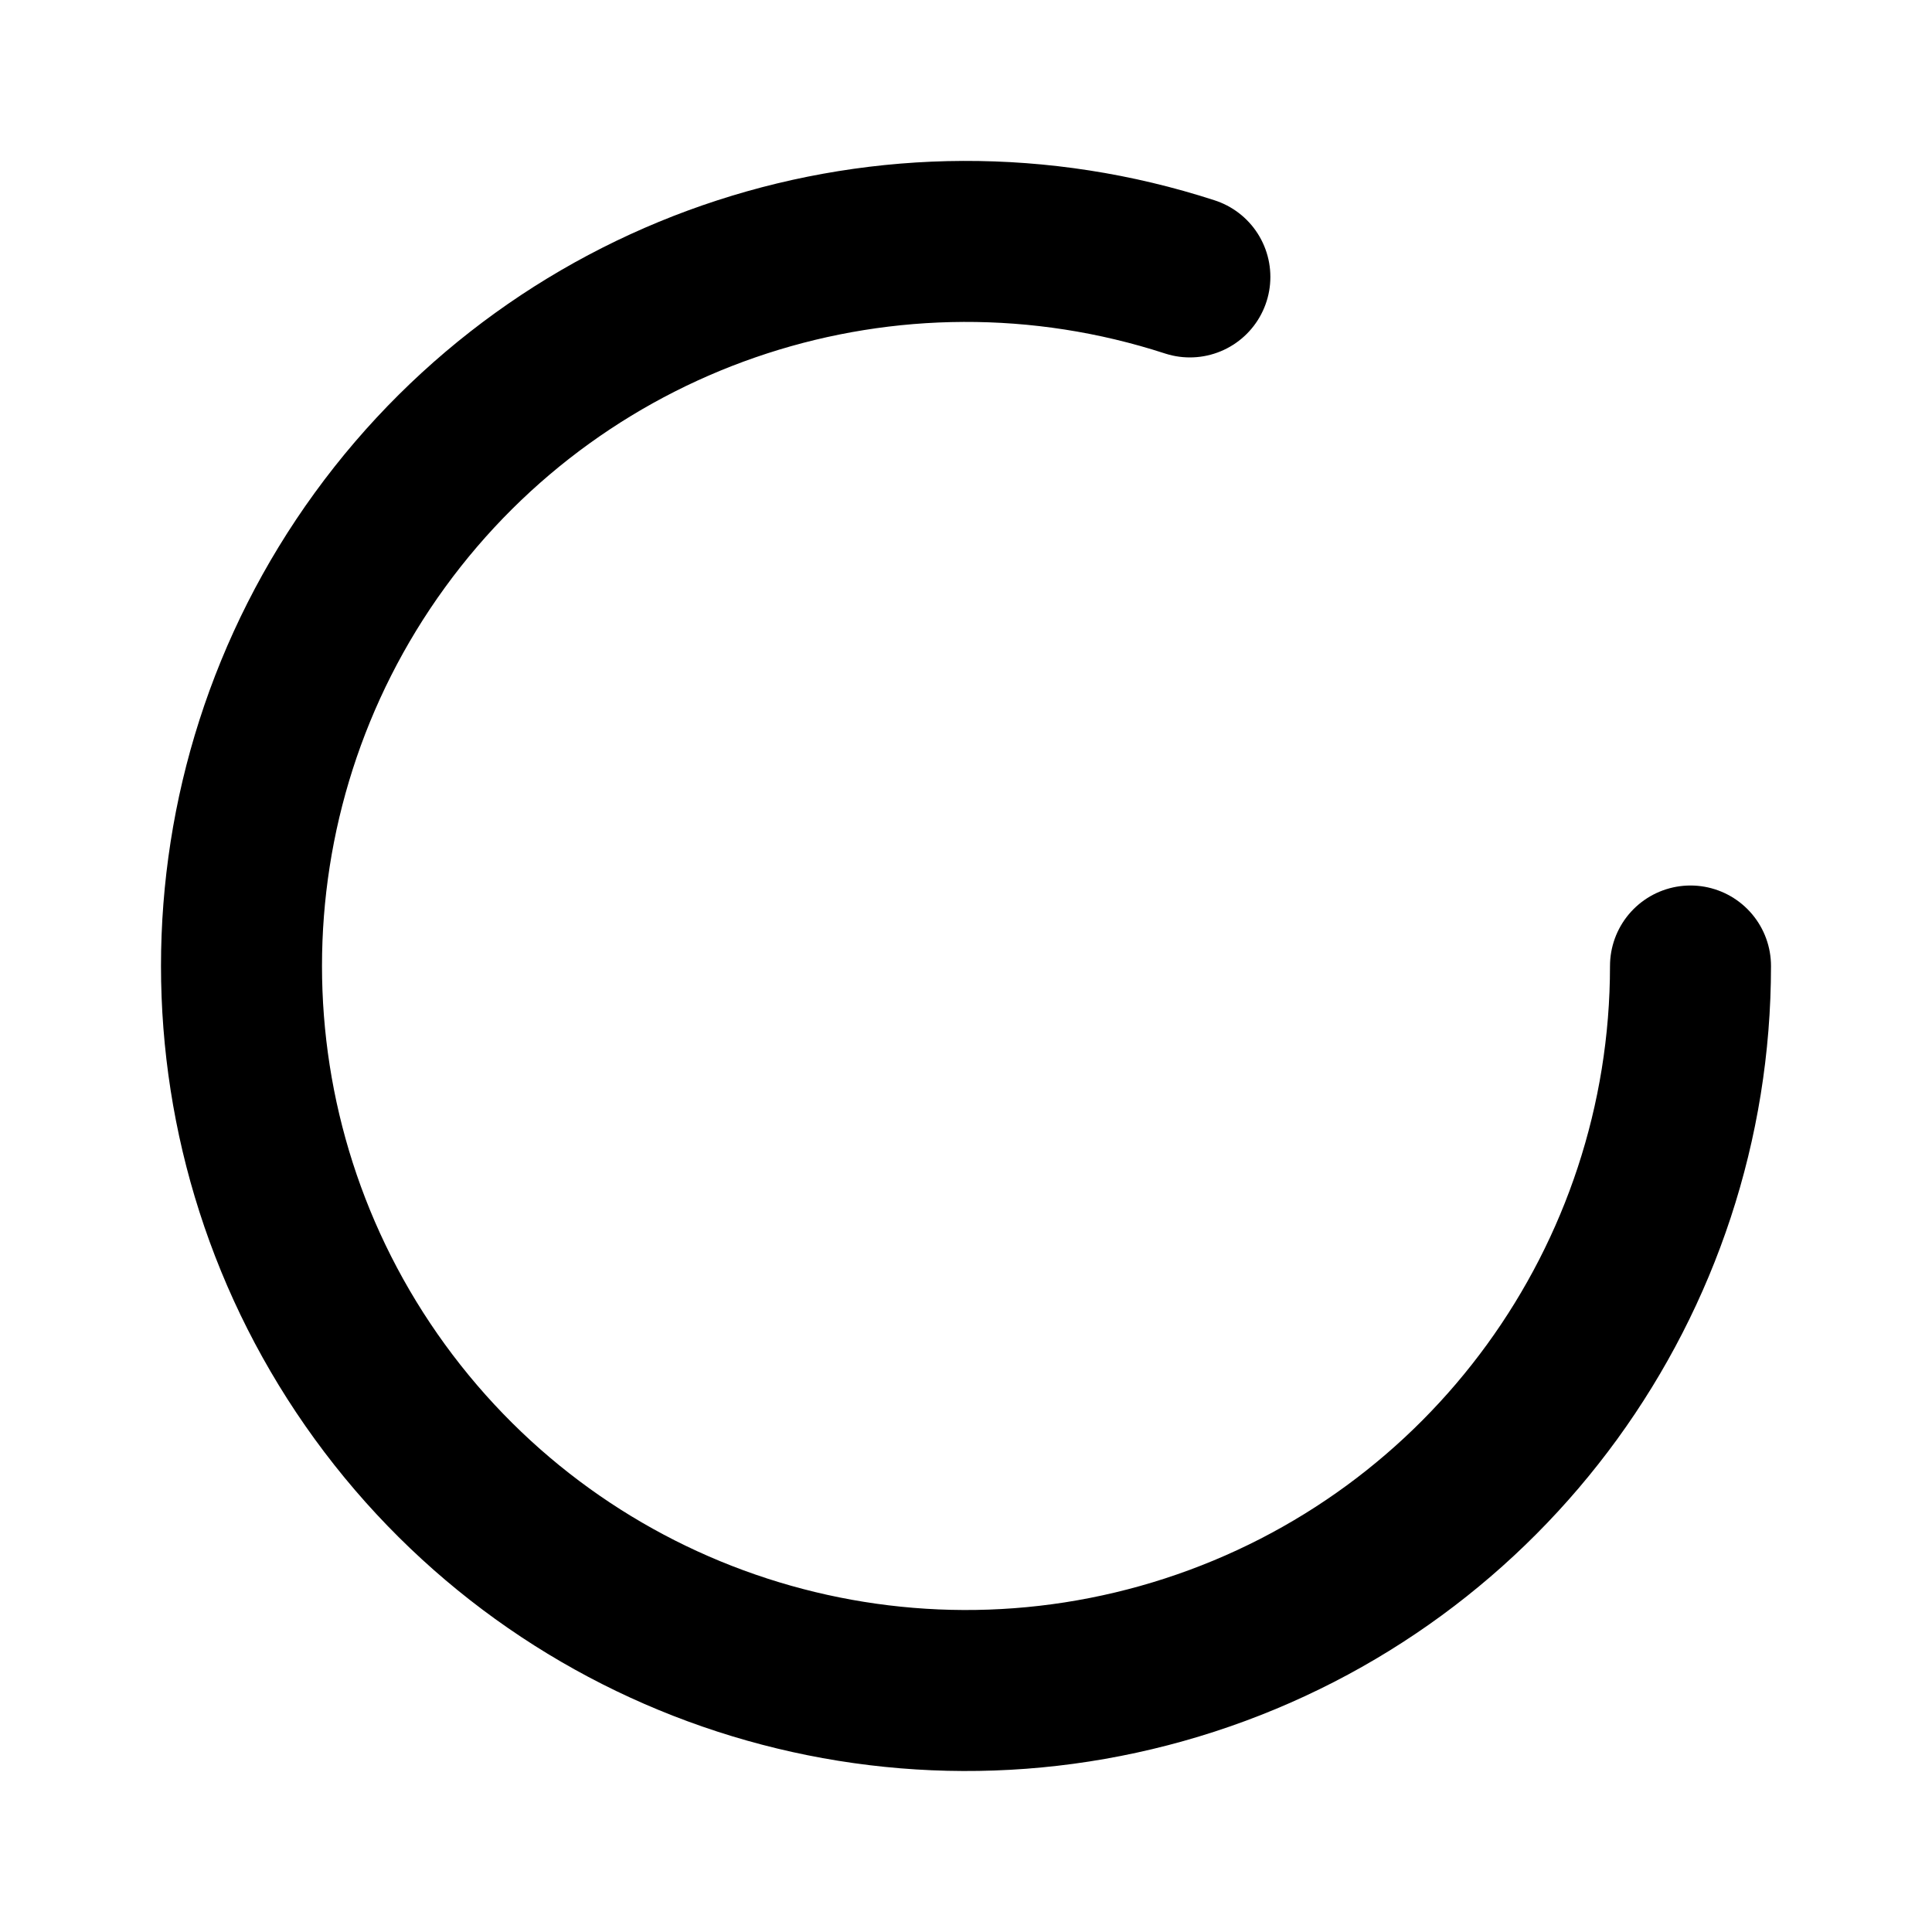
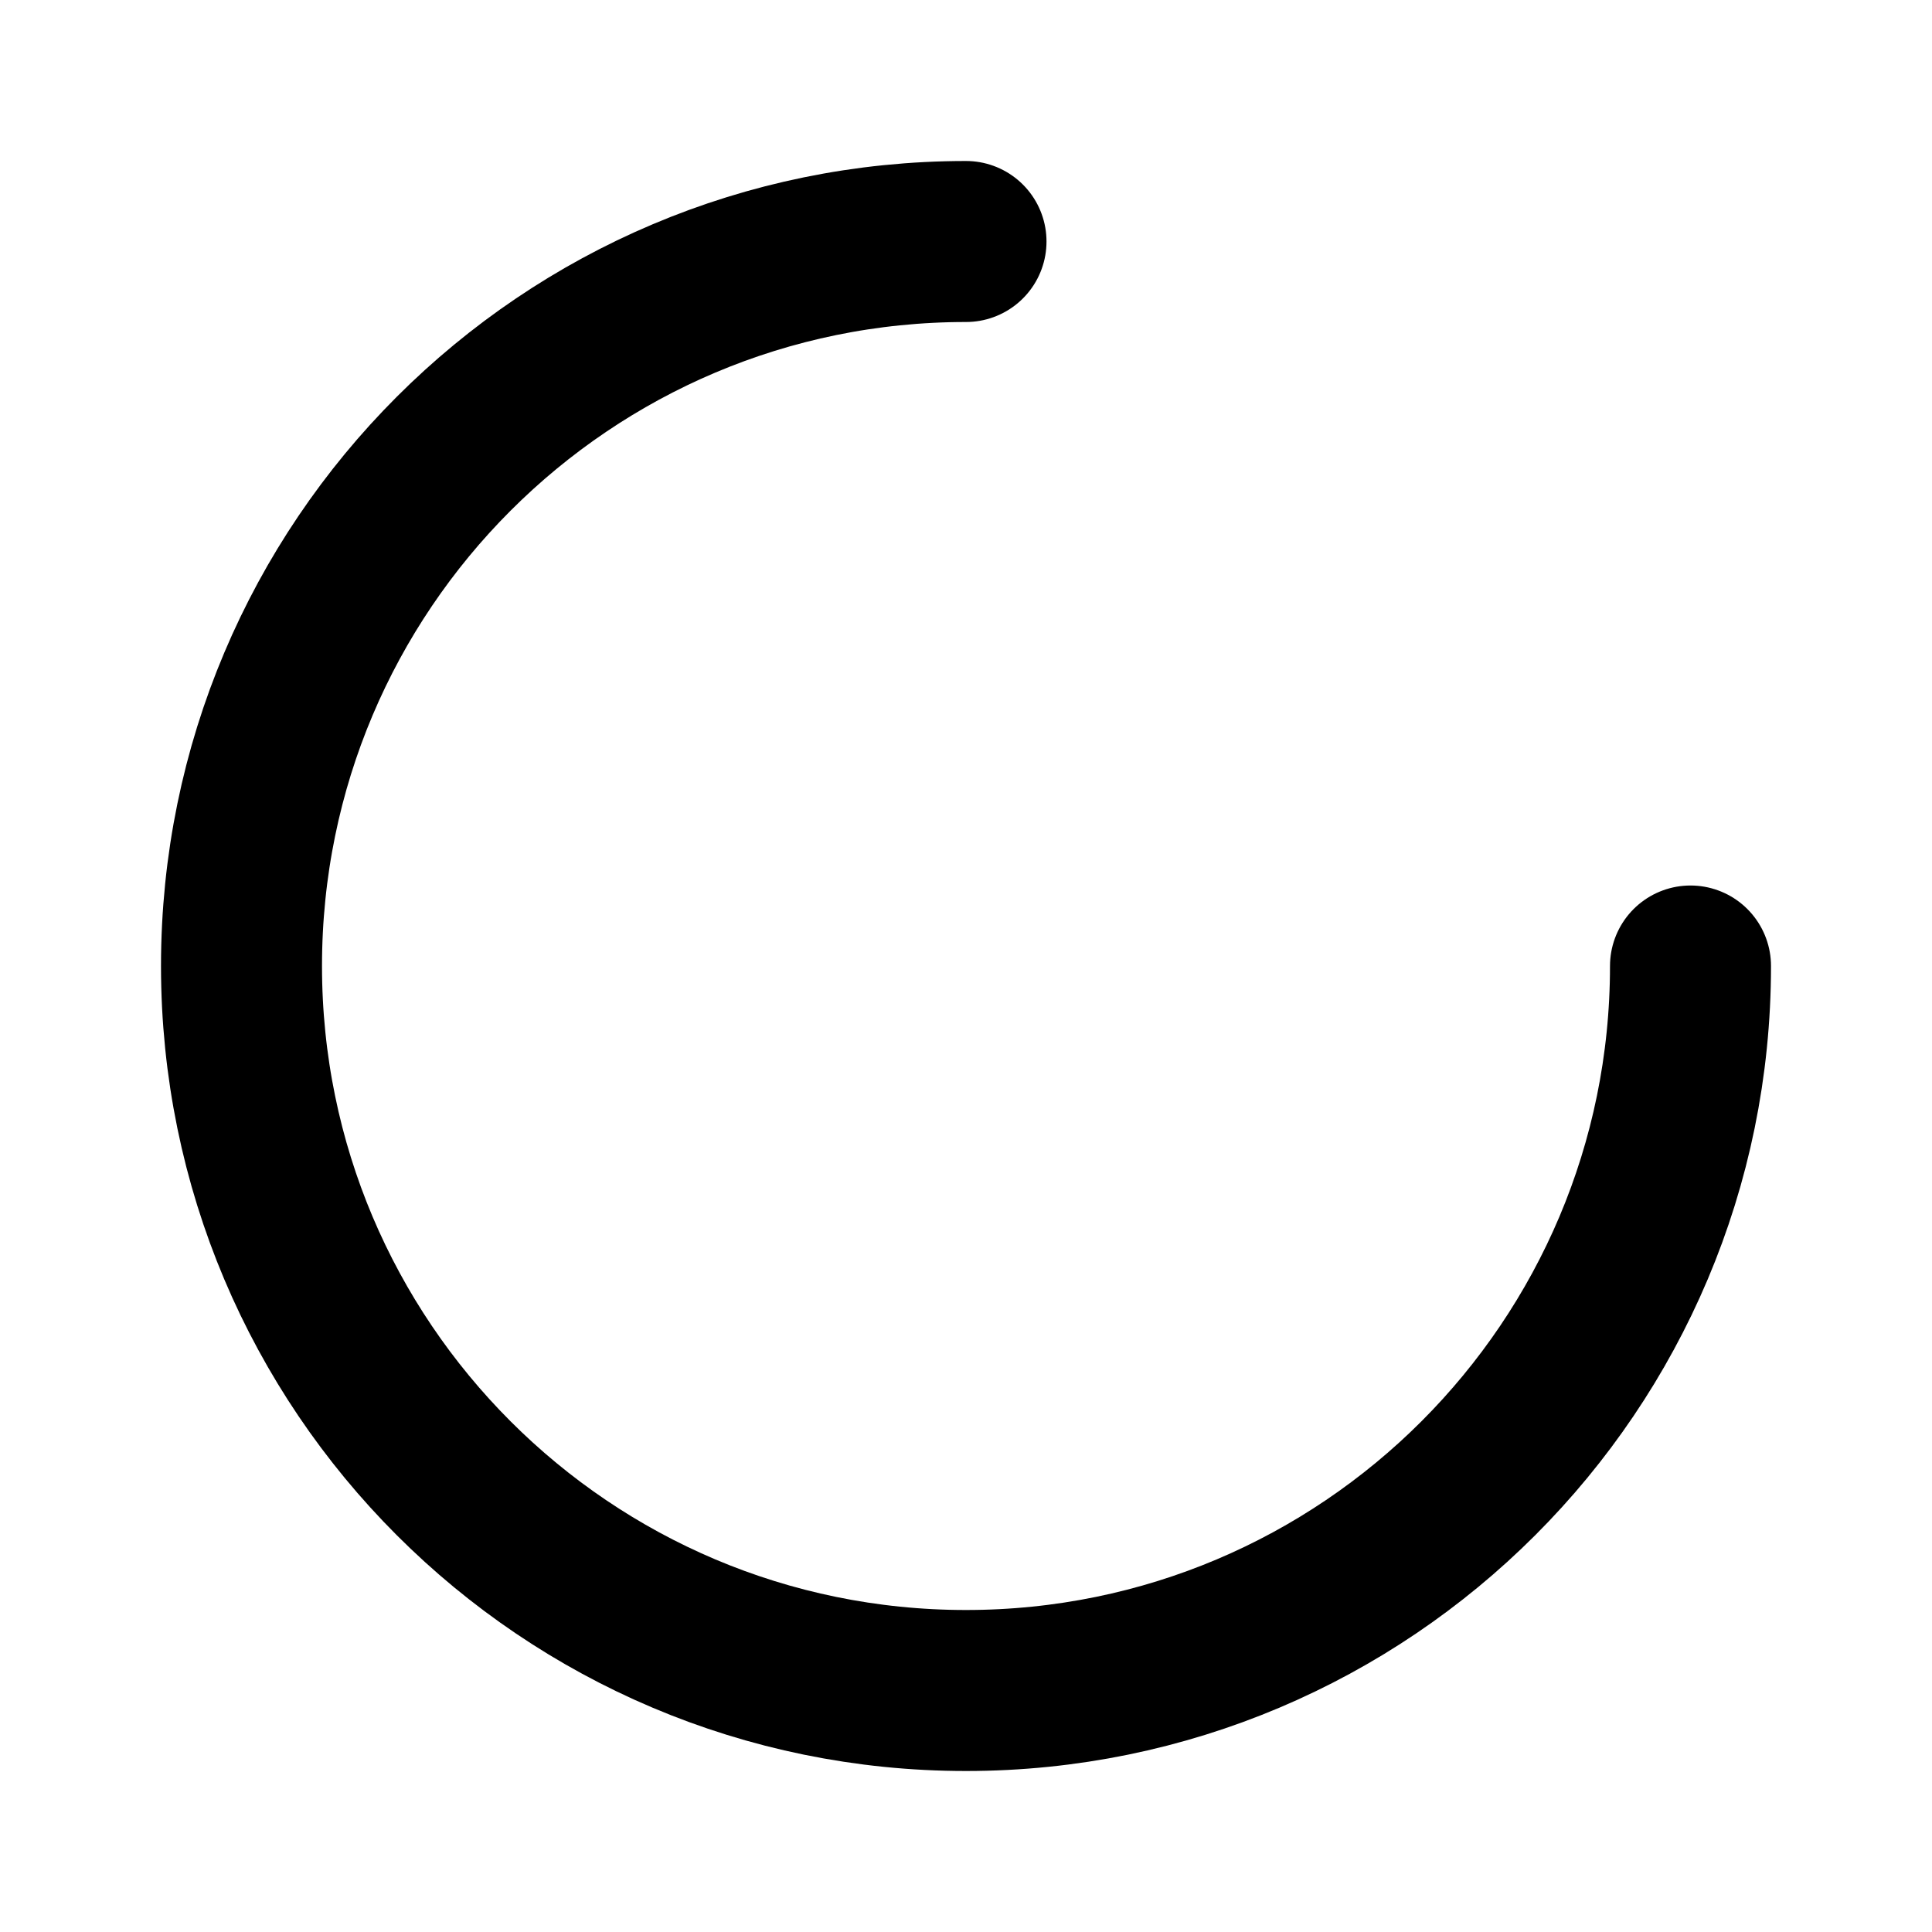
- <svg xmlns="http://www.w3.org/2000/svg" width="24" height="24" viewBox="0 0 24 24" fill="none" stroke="currentColor" stroke-width="2" stroke-linecap="round" stroke-linejoin="round">
-   <path d="M21 12a9 9 0 1 1-6.219-8.56" />
+ <svg xmlns="http://www.w3.org/2000/svg" width="24" height="24" viewBox="0 0 24 24" fill="none" stroke="currentColor" stroke-width="2" stroke-linecap="round" stroke-linejoin="round" class="icon icon-tabler icons-tabler-outline icon-tabler-loader-2">
+   <path stroke="none" d="M0 0h24v24H0z" fill="none" />
+   <path d="M12 3a9 9 0 1 0 9 9" />
</svg>
